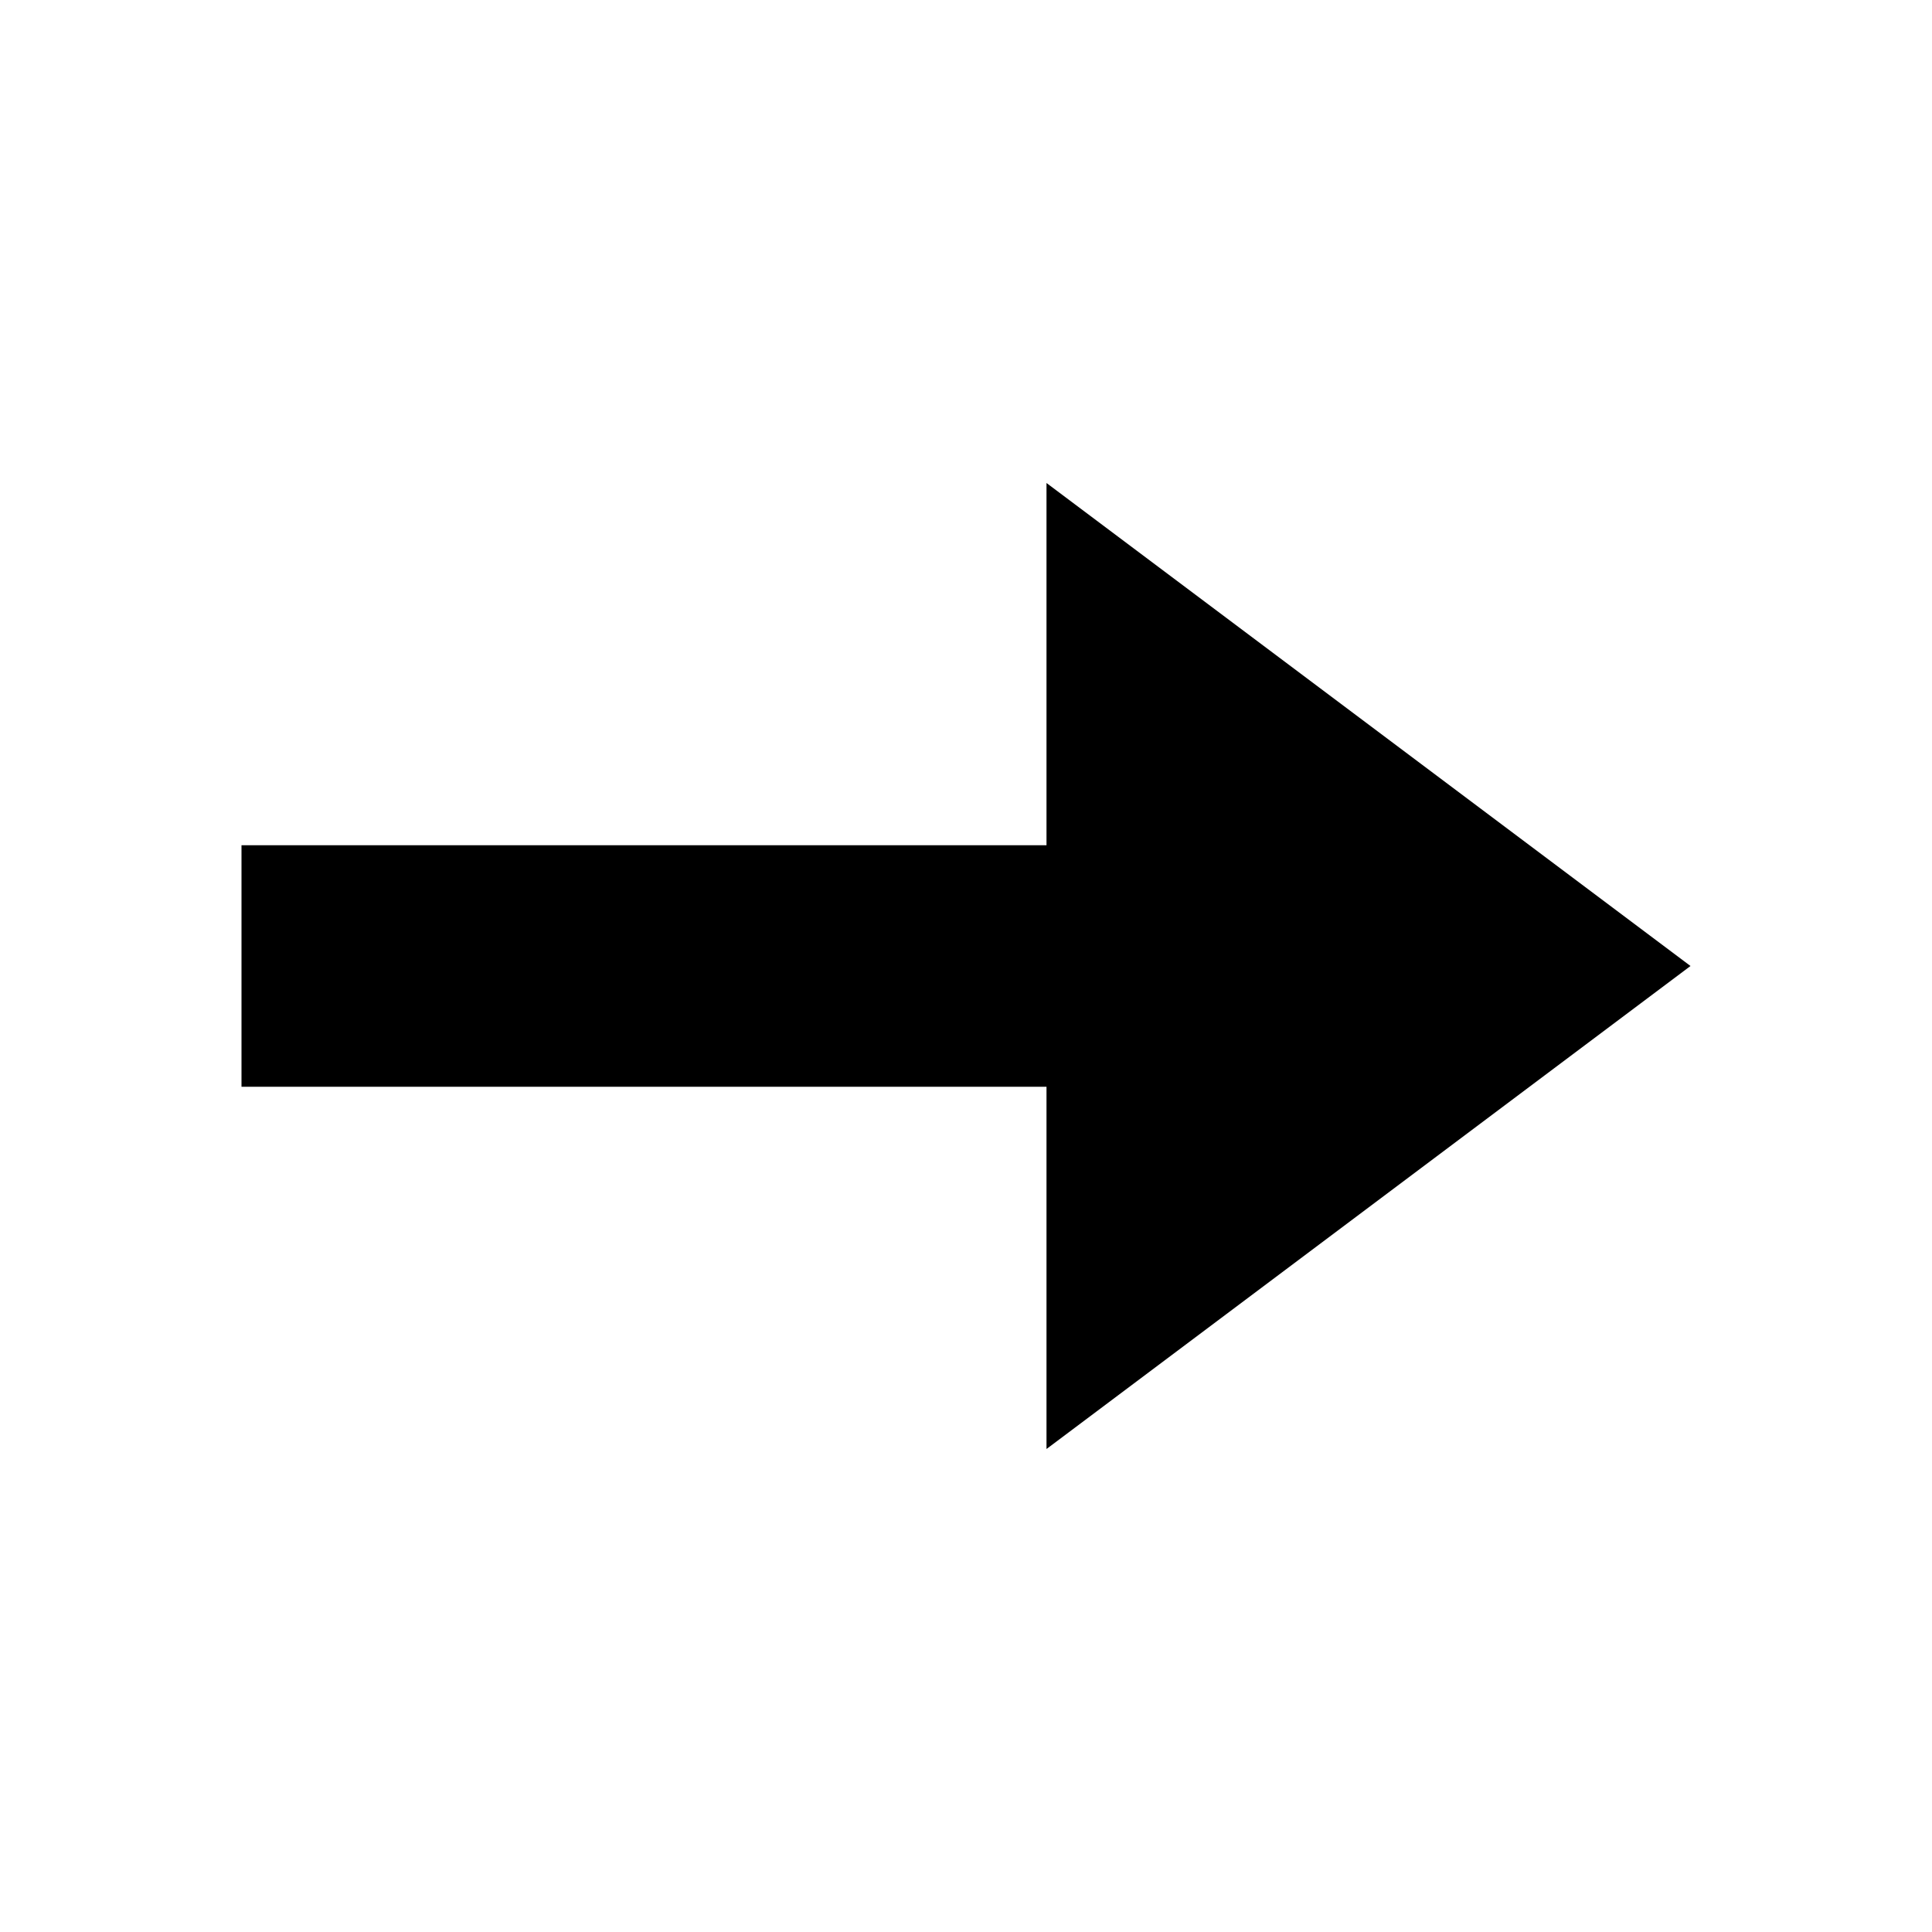
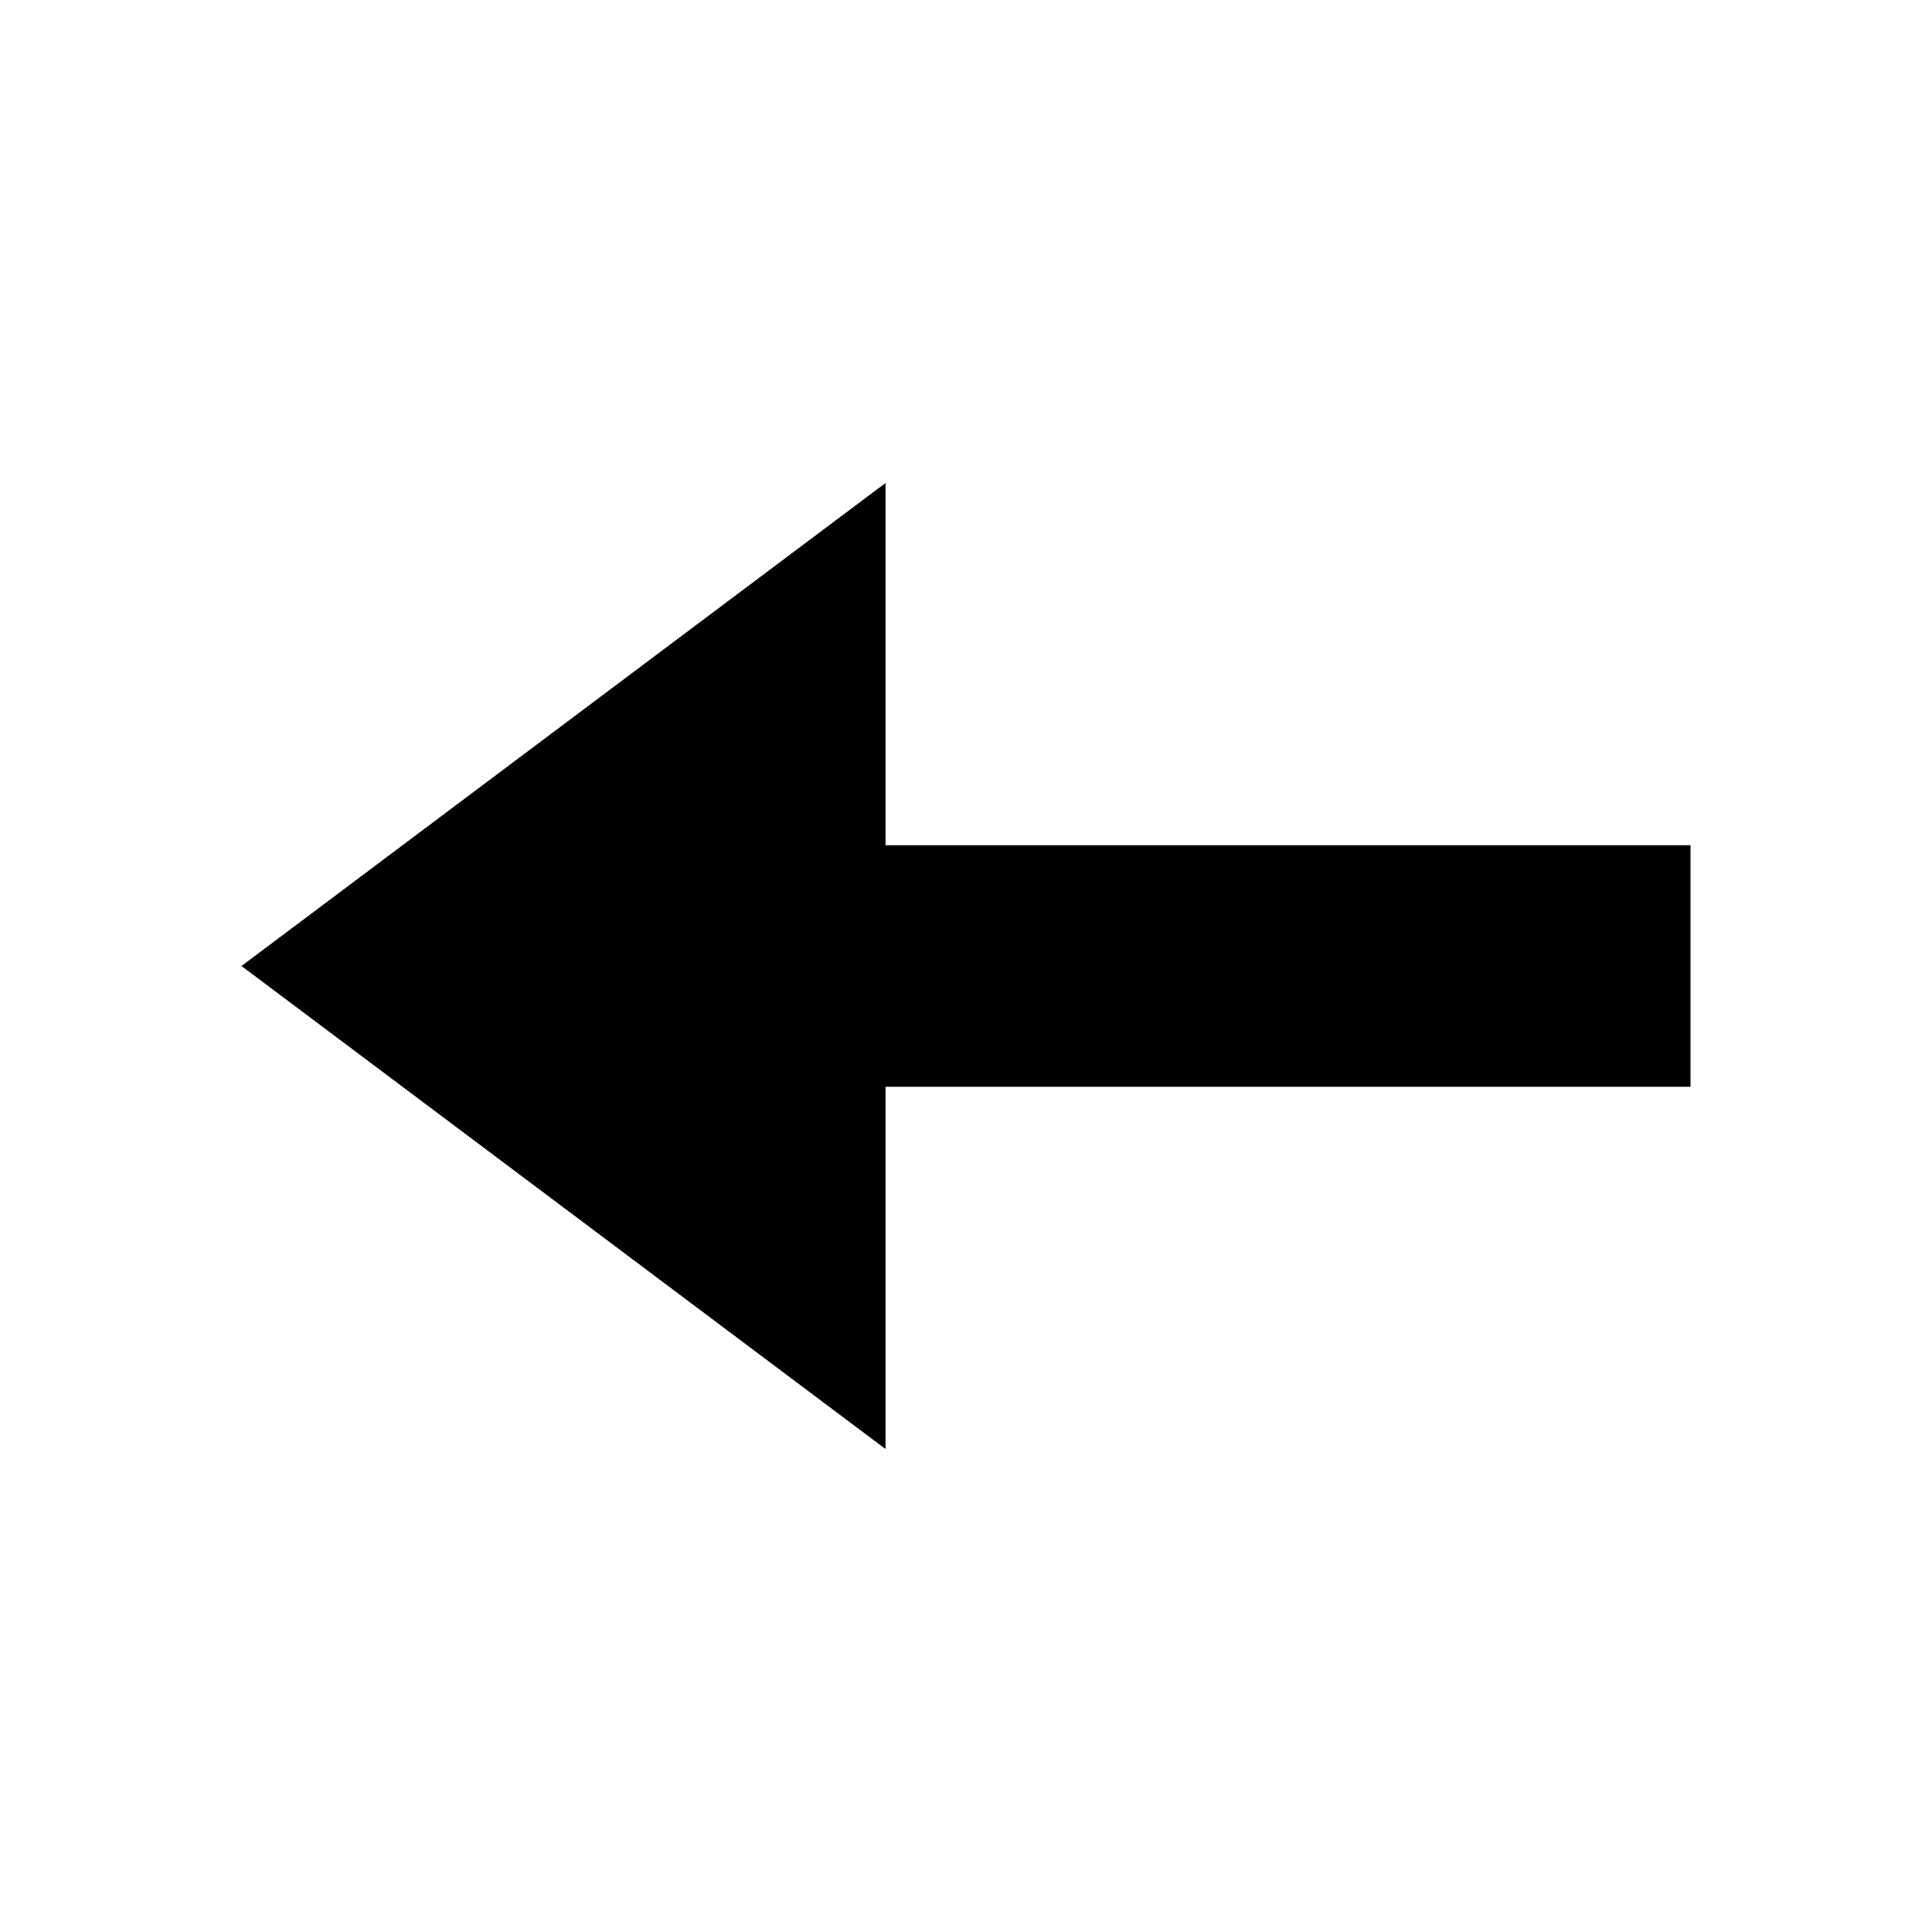
<svg xmlns="http://www.w3.org/2000/svg" width="24" height="24" viewBox="0 0 24 24" fill="currentColor" stroke="none" stroke-width="2.24" stroke-linecap="round" stroke-linejoin="round" fill-rule="evenodd" clip-rule="evenodd" aria-hidden="true">
-   <path d="M3 10.5h10V6l8 6-8 6v-4.5H3z" />
+   <path d="M21 10.5H11V6l-8 6 8 6v-4.5h10z" />
</svg>
